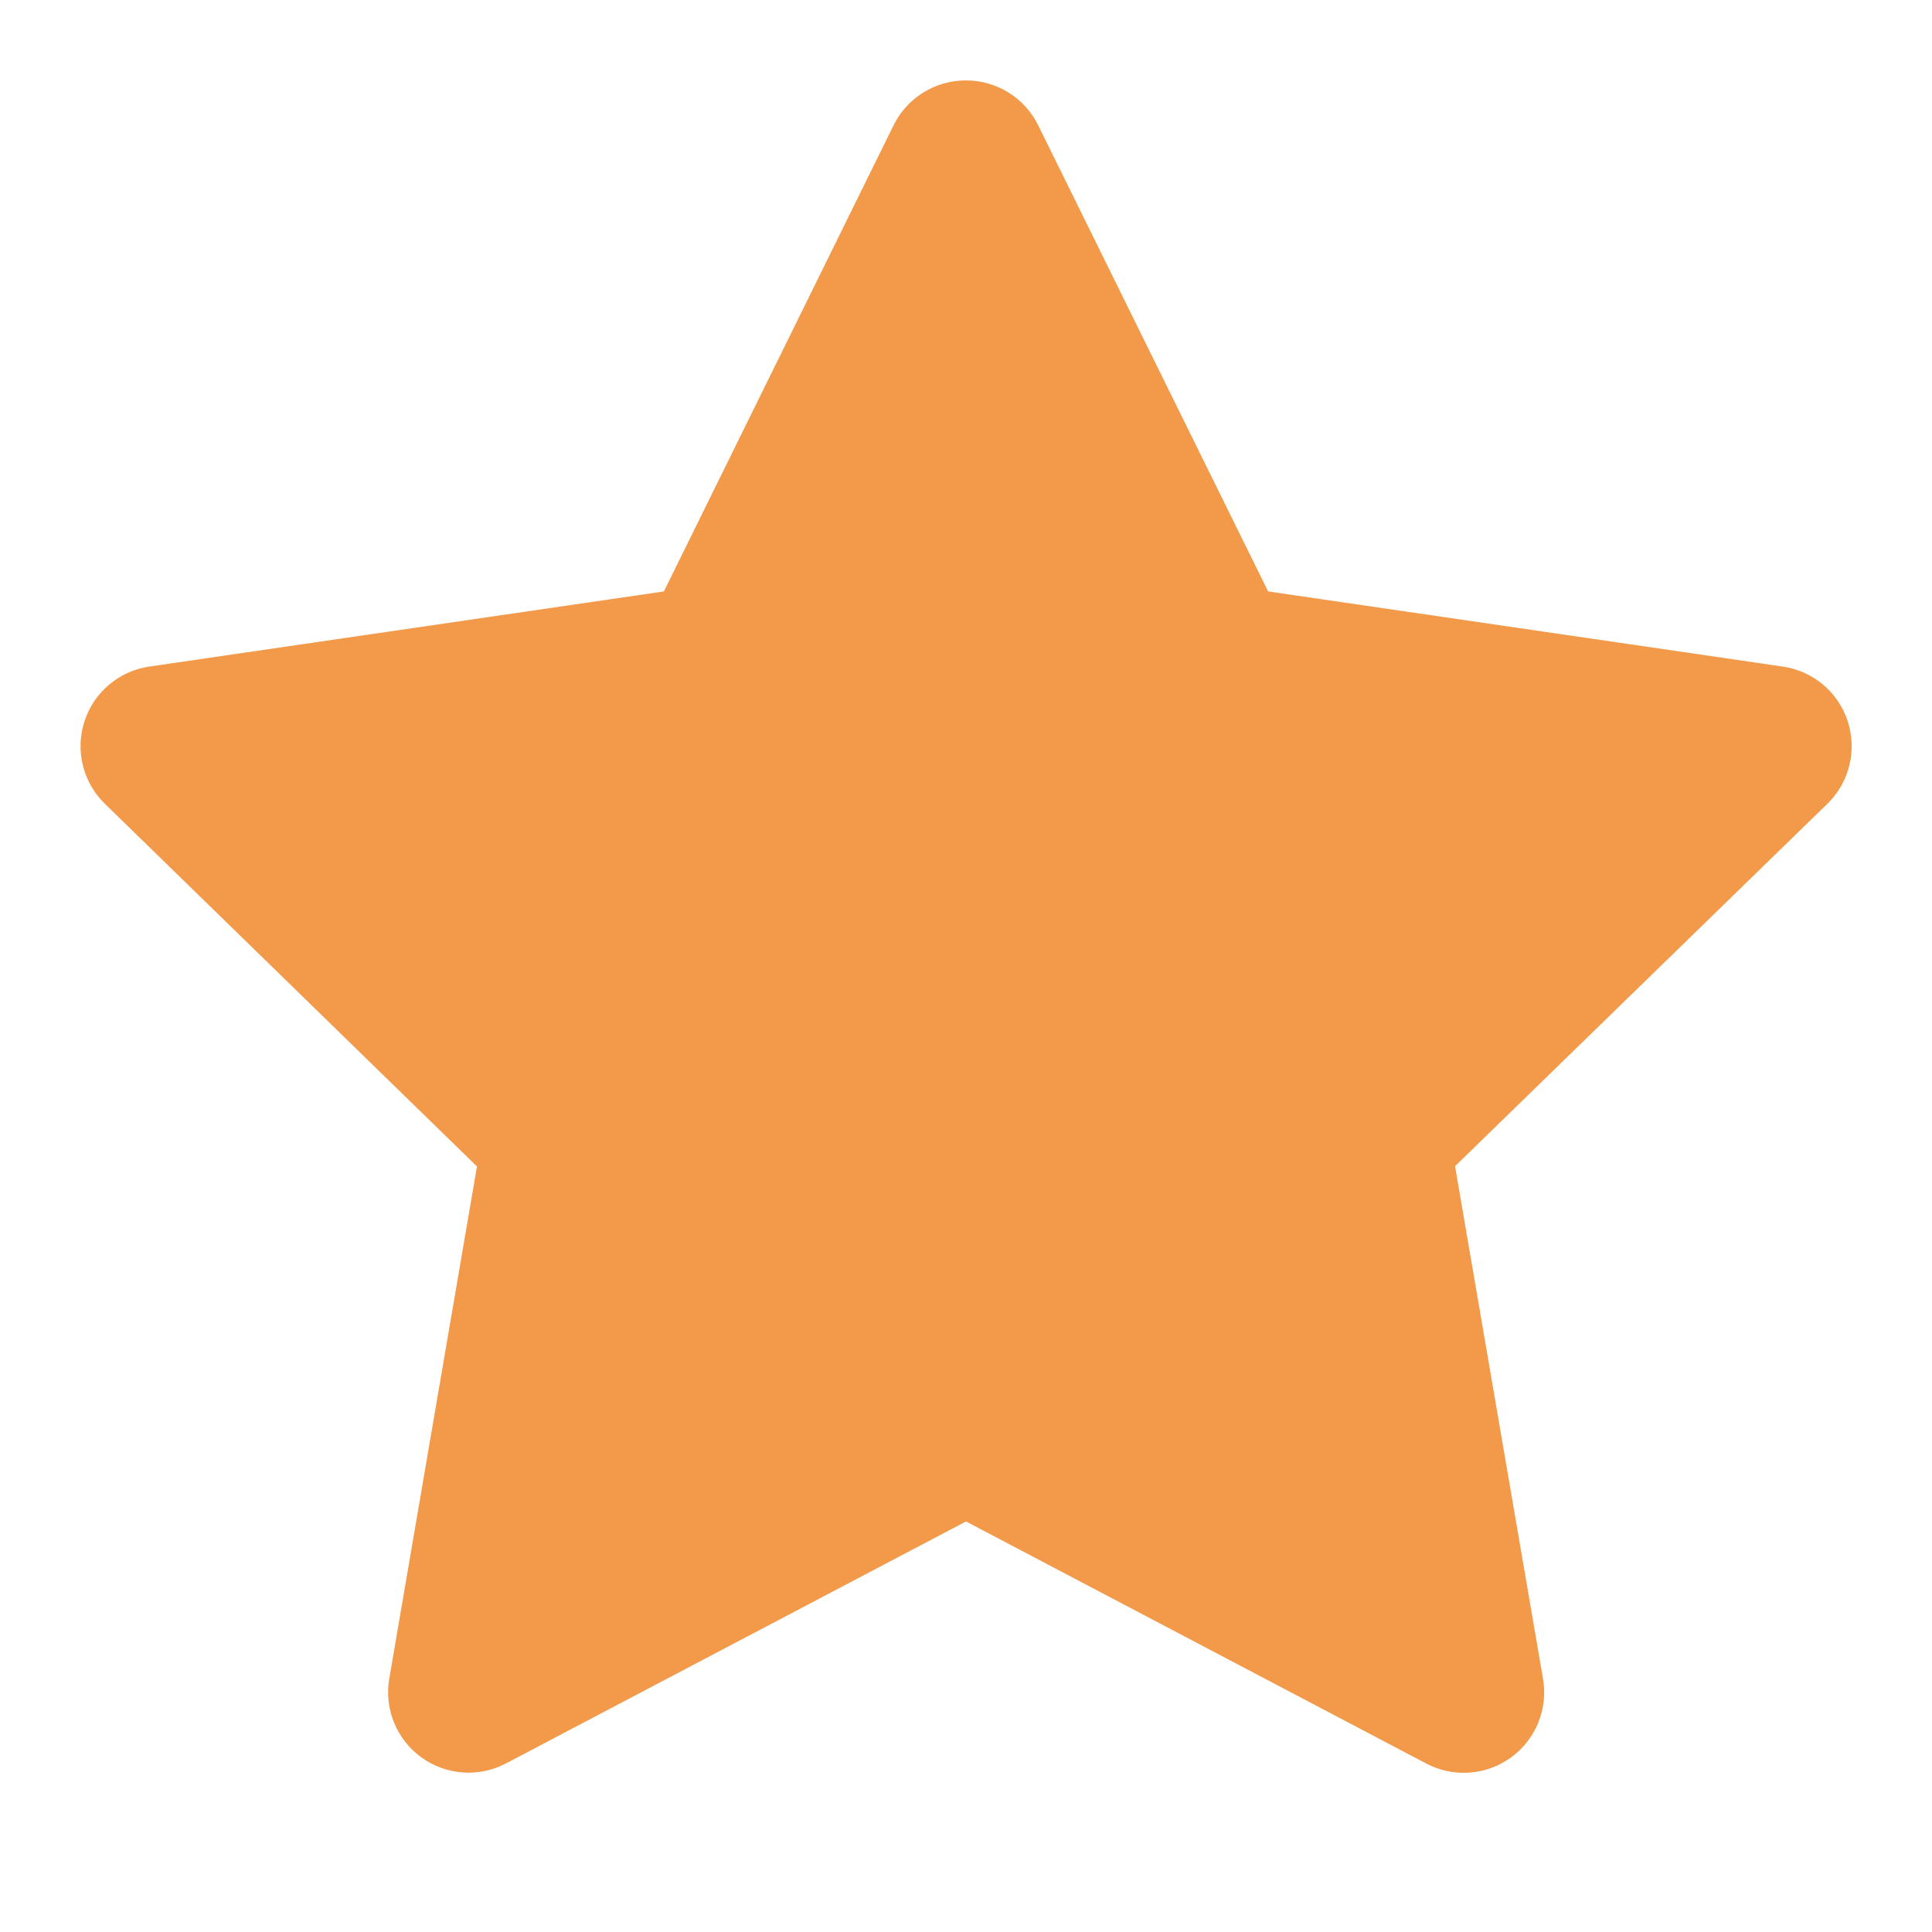
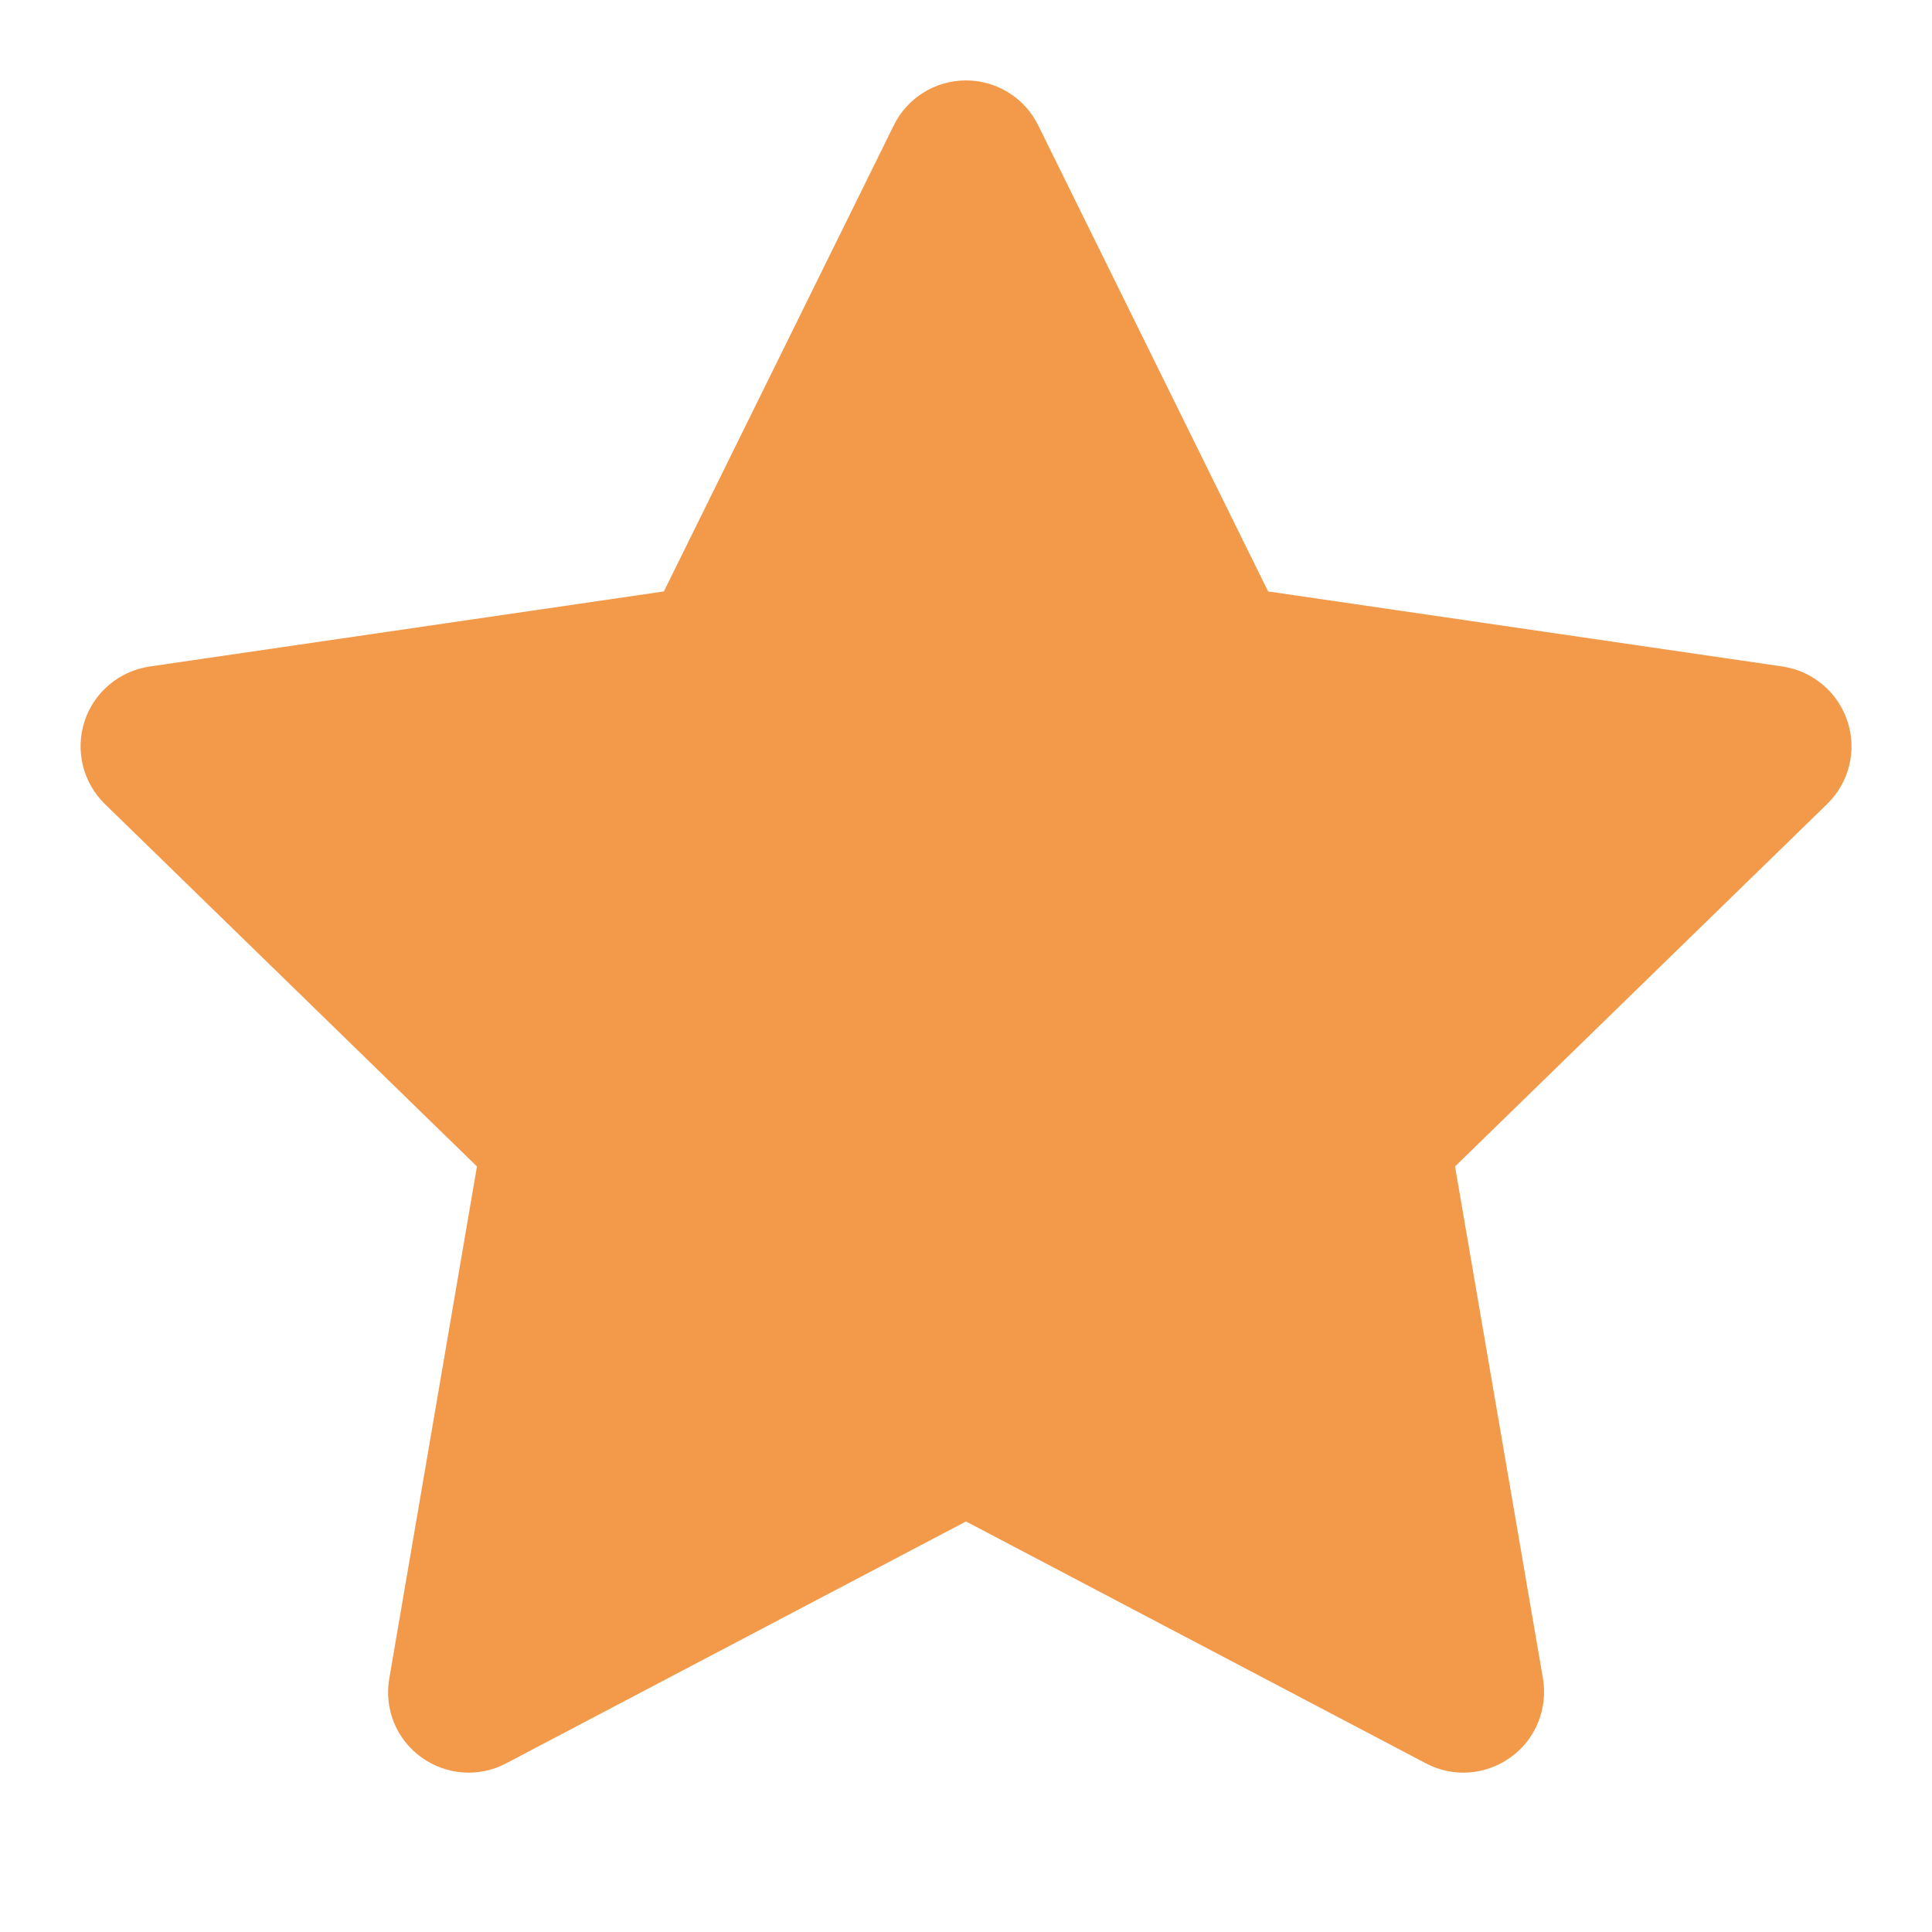
- <svg xmlns="http://www.w3.org/2000/svg" width="8" height="8" fill="none">
-   <path fill-rule="evenodd" clip-rule="evenodd" d="M4 .333c.127 0 .243.072.299.186l.952 1.93 2.13.311a.333.333 0 0 1 .185.569l-1.541 1.5.364 2.121a.333.333 0 0 1-.484.352L4 6.3 2.095 7.302a.333.333 0 0 1-.483-.352l.363-2.12-1.54-1.501a.333.333 0 0 1 .184-.569l2.13-.311L3.7.519A.333.333 0 0 1 4 .333zM4 1.42 3.269 2.9a.333.333 0 0 1-.25.183l-1.636.24 1.183 1.152a.333.333 0 0 1 .096.295l-.28 1.627 1.463-.769a.333.333 0 0 1 .31 0l1.462.77-.279-1.628a.333.333 0 0 1 .096-.295l1.183-1.153-1.635-.239a.333.333 0 0 1-.25-.182L4 1.42z" fill="#F2994A" />
-   <path d="M2.333 5 1 3l2-.333L4 1l1 1.667 2 .666-1.333 1.334L6 7 4 6 2 7l.333-2z" fill="#F2994A" />
+ <svg xmlns="http://www.w3.org/2000/svg" width="8" height="8" viewBox="0 0 8 8" fill="none">
+   <path fill-rule="evenodd" clip-rule="evenodd" d="M4 0.333C4.127 0.333 4.243 0.405 4.299 0.519L5.251 2.449L7.382 2.76C7.507 2.779 7.611 2.867 7.65 2.987C7.69 3.108 7.657 3.24 7.566 3.329L6.025 4.83L6.389 6.95C6.41 7.075 6.359 7.202 6.256 7.276C6.153 7.351 6.017 7.361 5.905 7.302L4 6.3L2.095 7.302C1.983 7.361 1.847 7.351 1.744 7.276C1.641 7.202 1.59 7.075 1.612 6.95L1.975 4.83L0.434 3.329C0.343 3.24 0.311 3.108 0.35 2.987C0.389 2.867 0.493 2.779 0.619 2.76L2.749 2.449L3.701 0.519C3.757 0.405 3.873 0.333 4 0.333ZM4 1.42L3.269 2.901C3.22 2.999 3.127 3.067 3.018 3.083L1.383 3.322L2.566 4.475C2.645 4.551 2.68 4.662 2.662 4.77L2.383 6.397L3.845 5.628C3.942 5.577 4.058 5.577 4.155 5.628L5.617 6.397L5.338 4.77C5.32 4.662 5.356 4.551 5.434 4.475L6.617 3.322L4.982 3.083C4.873 3.067 4.78 2.999 4.731 2.901L4 1.42Z" fill="#F2994A" />
+   <path d="M2.333 5L1 3L3 2.667L4 1L5 2.667L7 3.333L5.667 4.667L6 7L4 6L2 7L2.333 5Z" fill="#F2994A" />
</svg>
